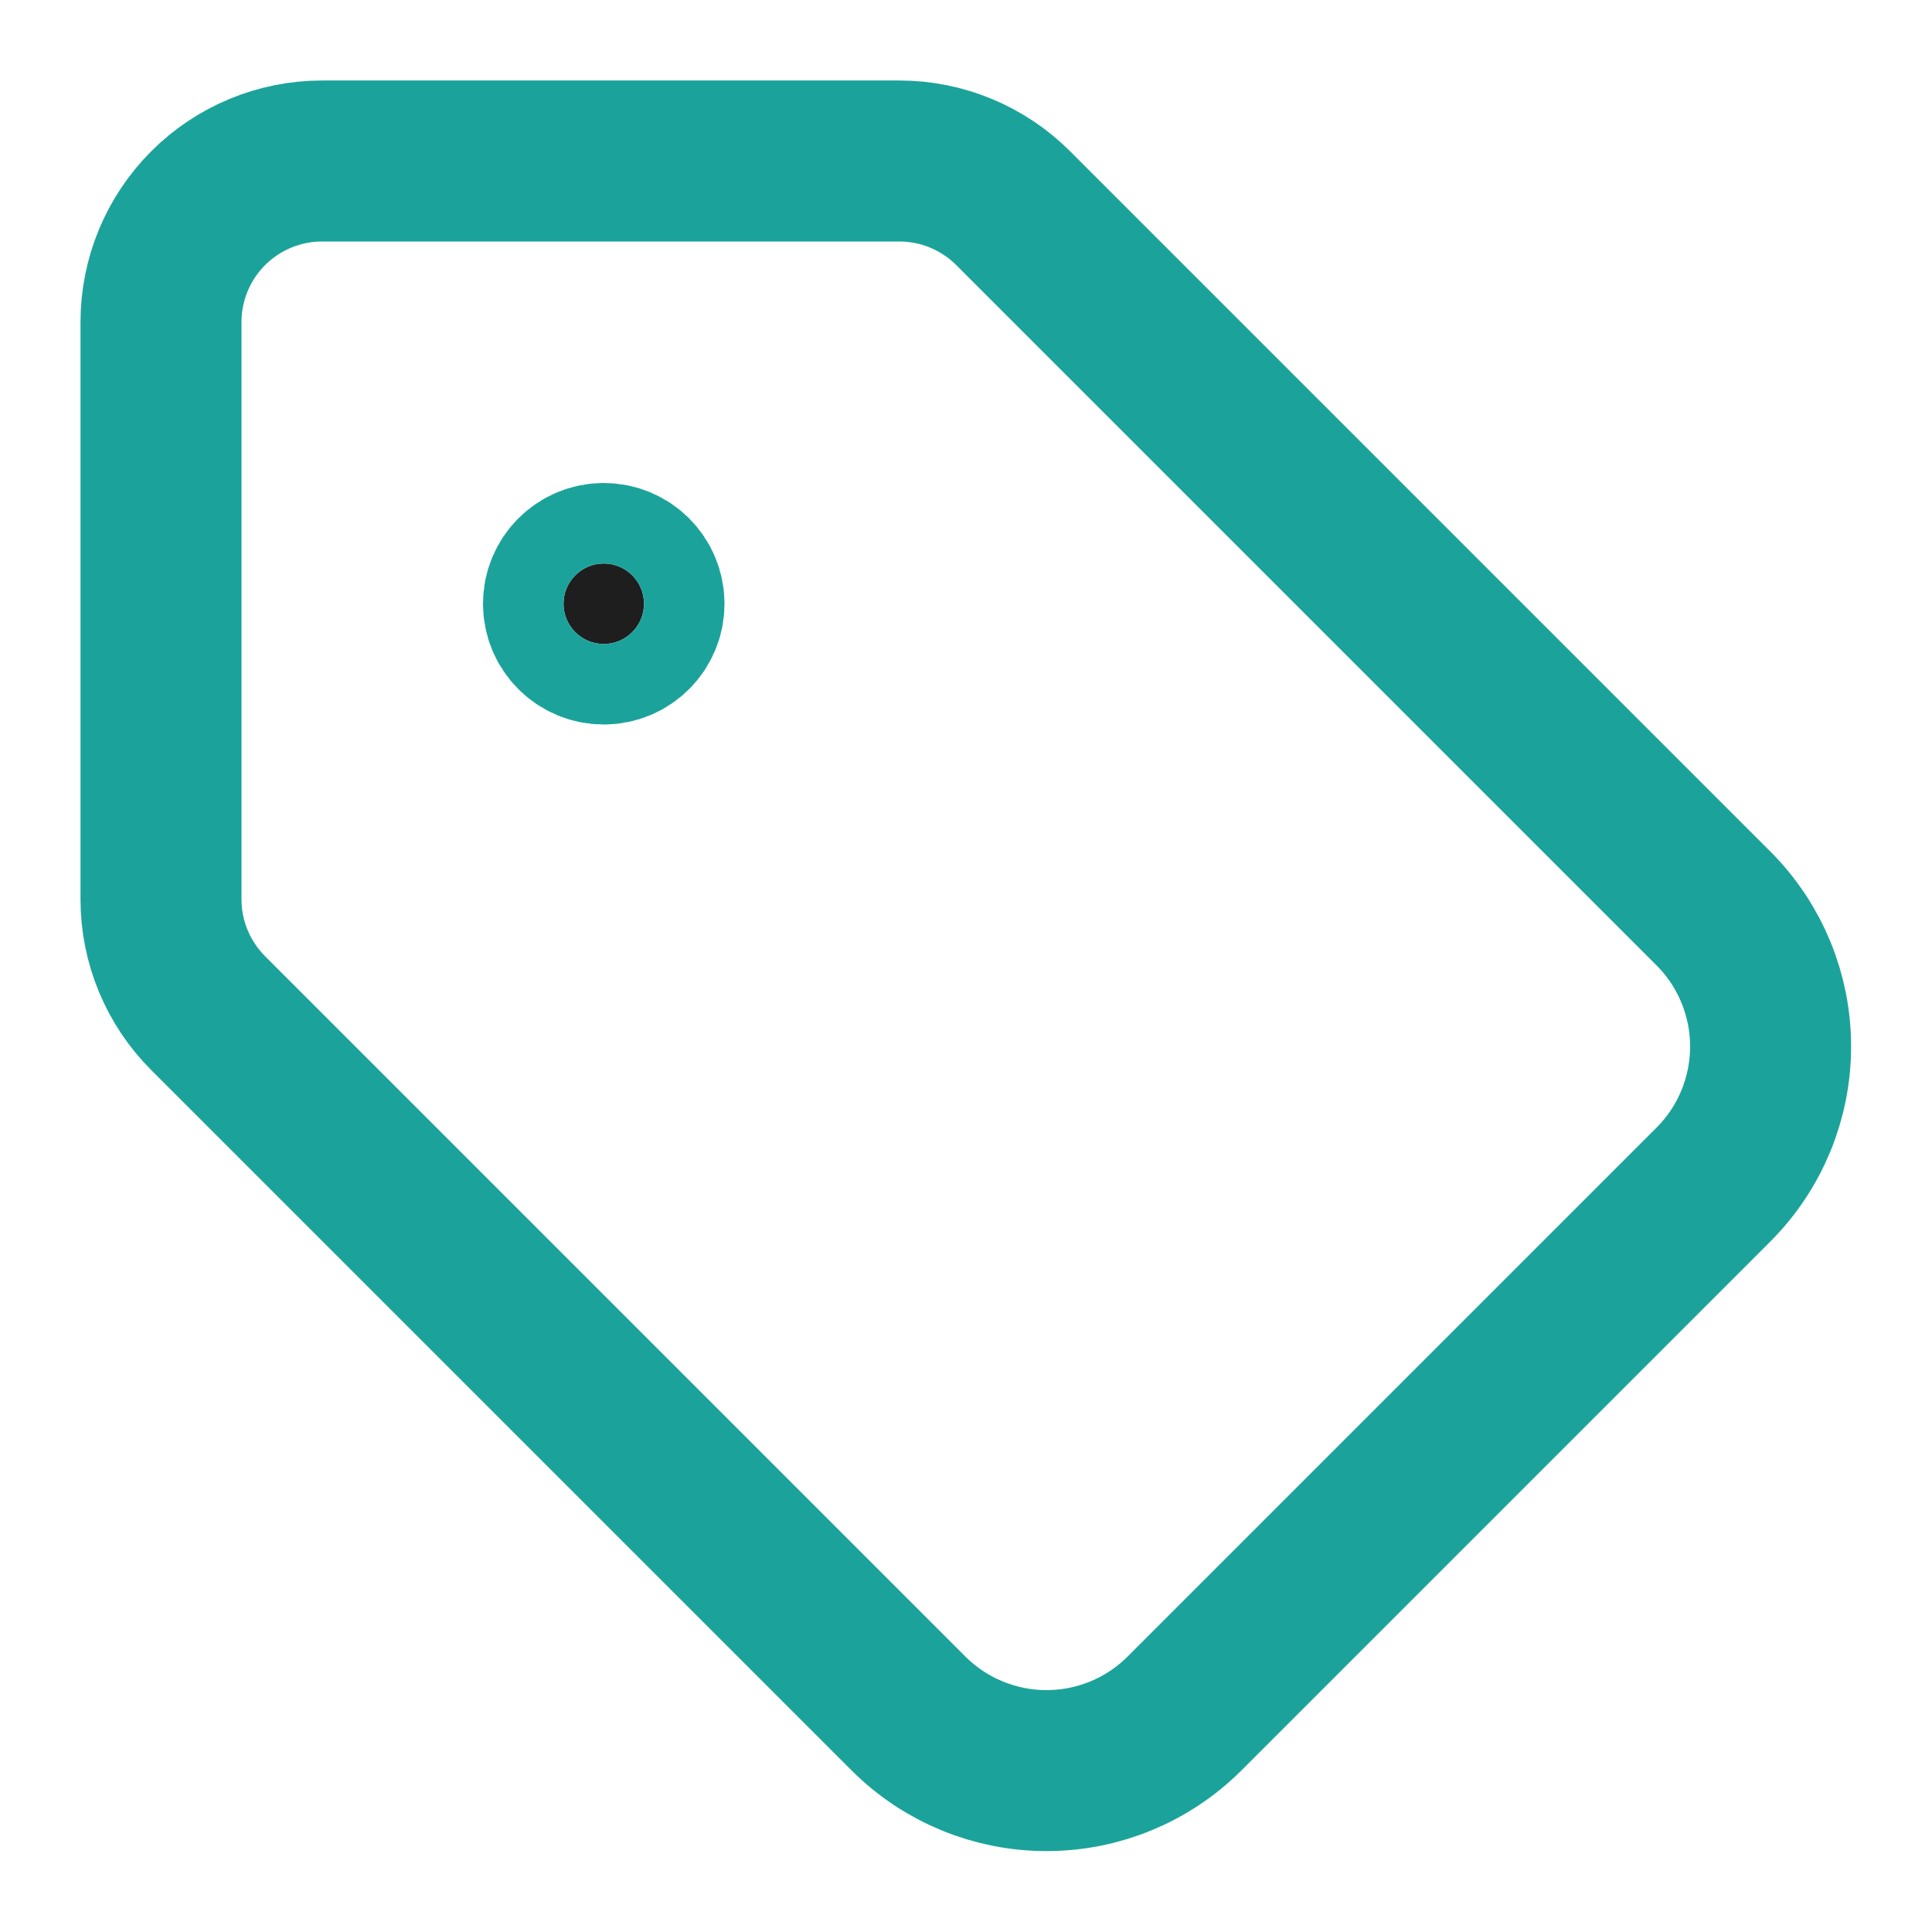
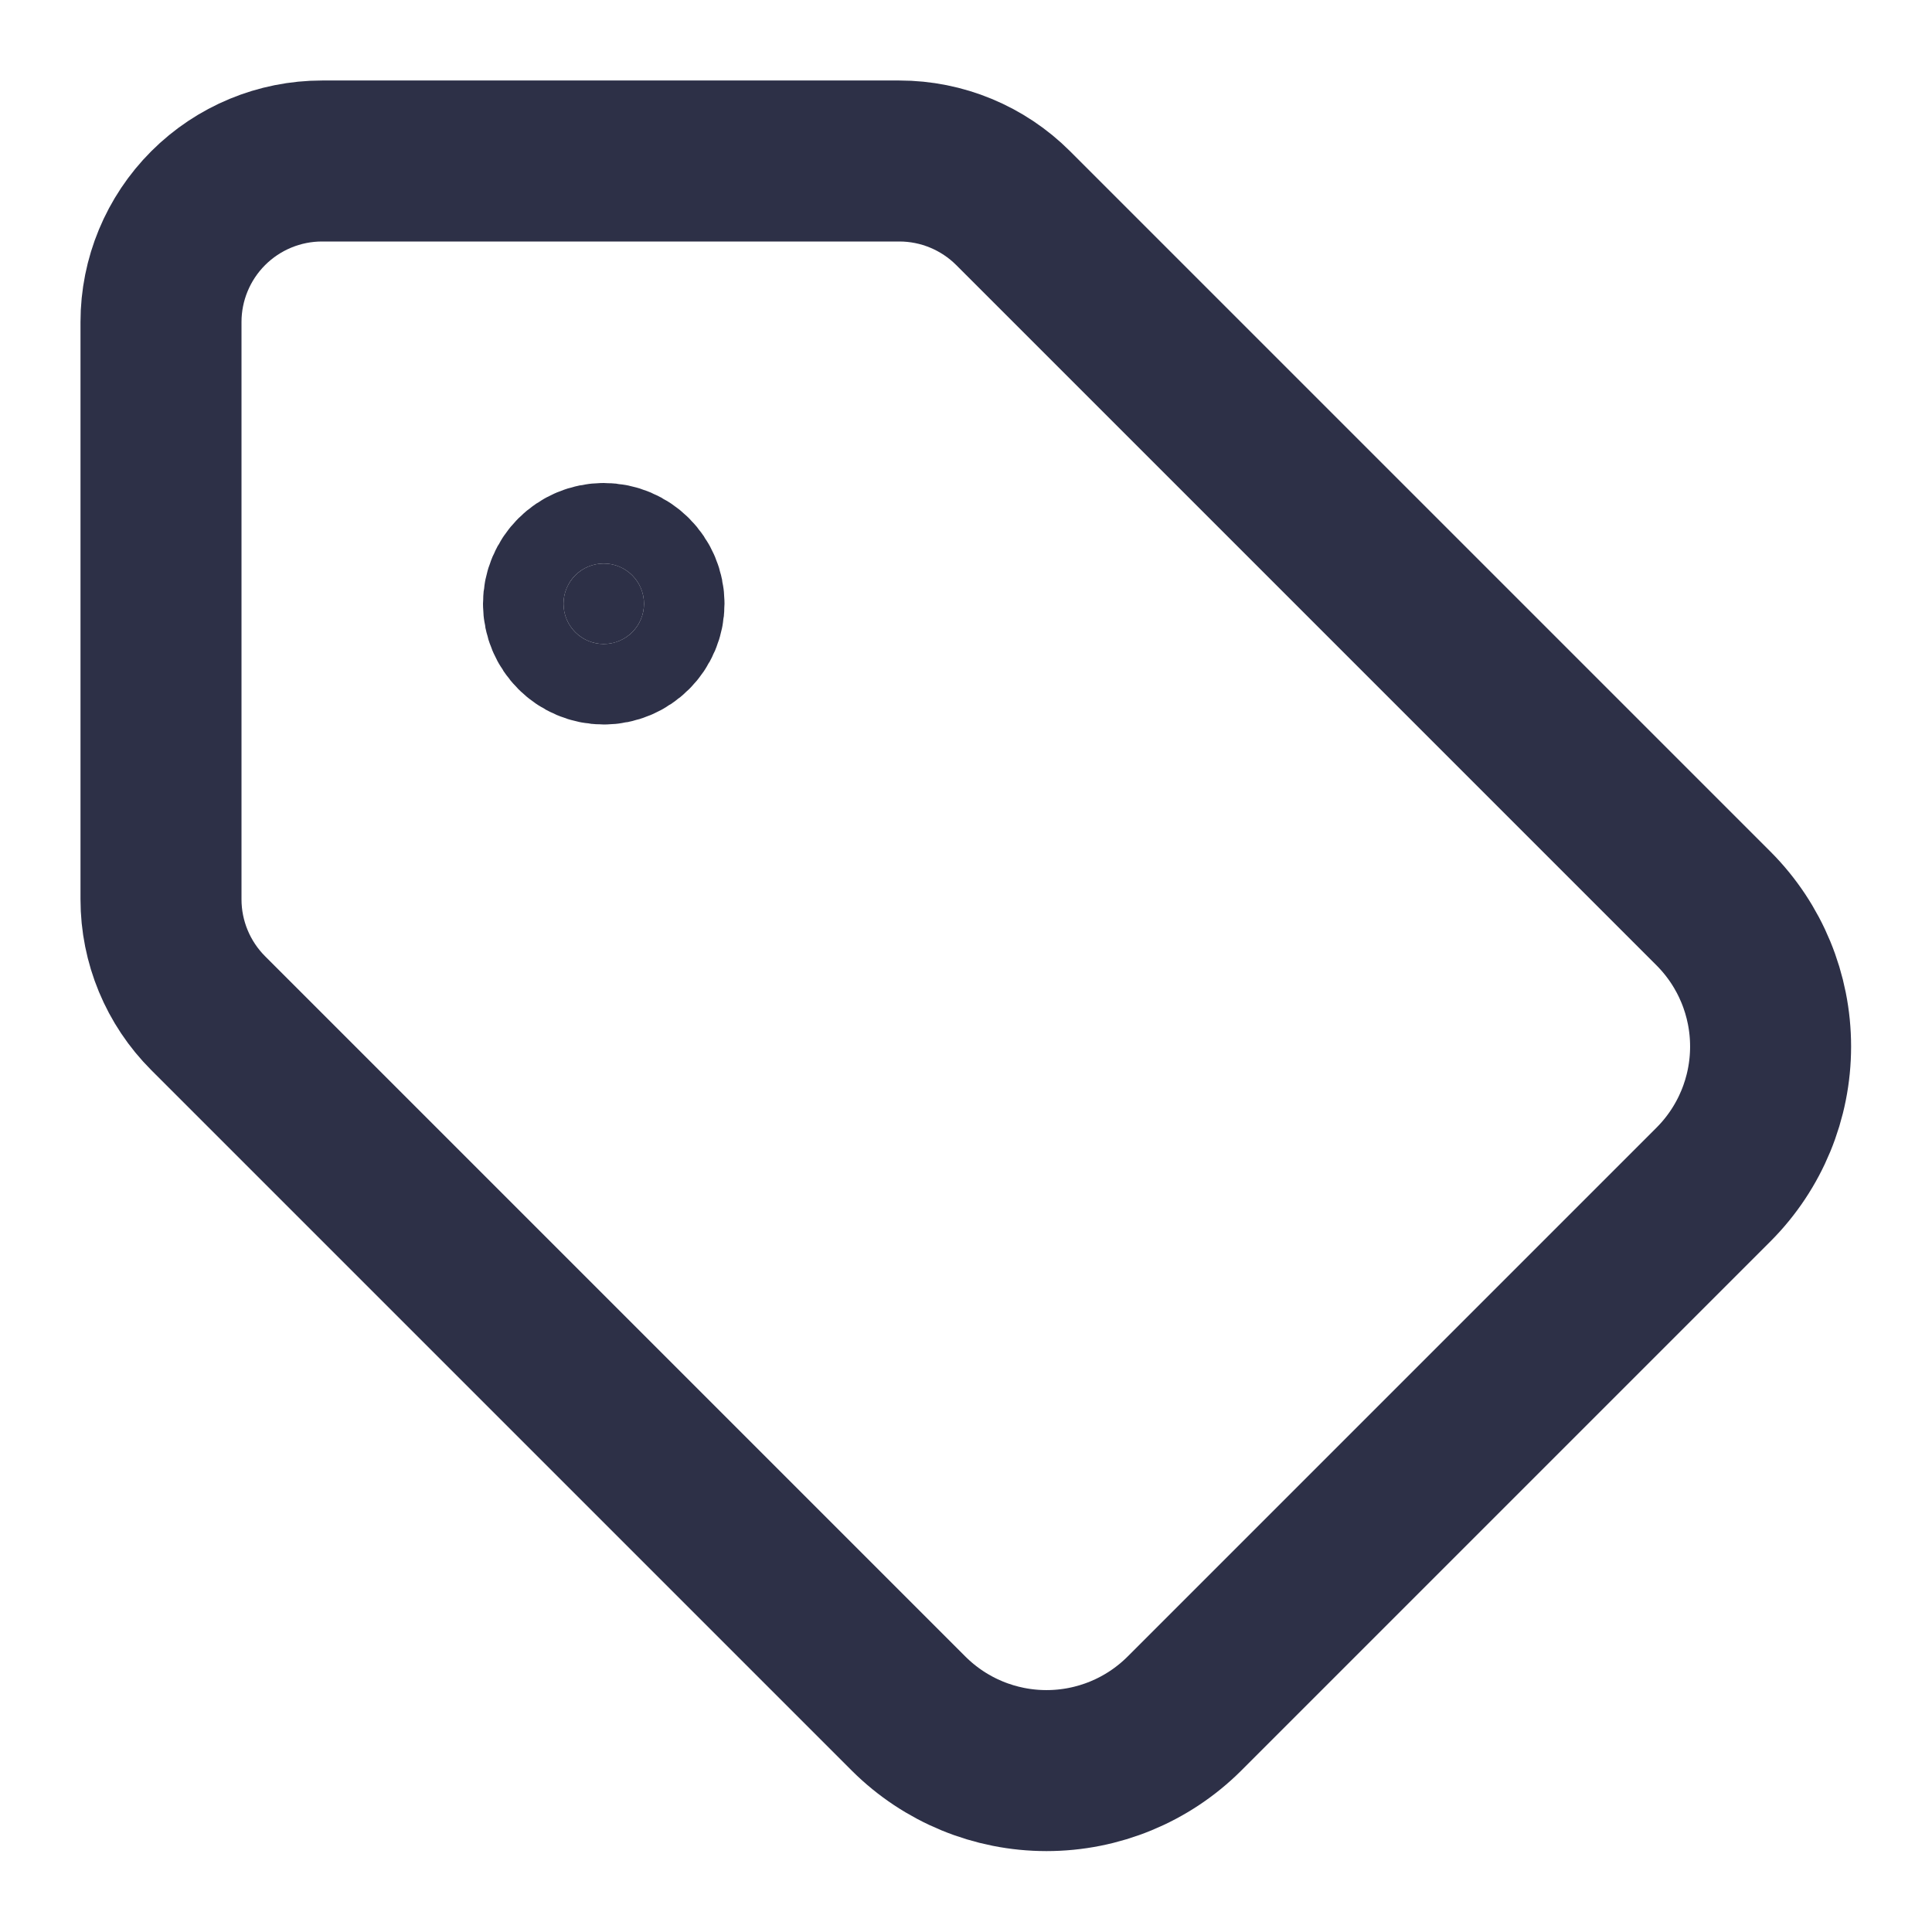
<svg xmlns="http://www.w3.org/2000/svg" width="24" height="24" viewBox="0 0 24 24" fill="none">
-   <path d="M7.5 8C7.776 8 8 7.776 8 7.5C8 7.224 7.776 7 7.5 7C7.224 7 7 7.224 7 7.5C7 7.776 7.224 8 7.5 8Z" fill="#1E1E1E" />
-   <path d="M12.586 2.586C12.211 2.211 11.702 2 11.172 2H4C3.47 2 2.961 2.211 2.586 2.586C2.211 2.961 2 3.47 2 4V11.172C2 11.702 2.211 12.211 2.586 12.586L11.29 21.29C11.745 21.742 12.359 21.995 13 21.995C13.641 21.995 14.255 21.742 14.71 21.29L21.29 14.71C21.742 14.255 21.995 13.641 21.995 13C21.995 12.359 21.742 11.745 21.29 11.29L12.586 2.586Z" stroke="#1BA39B" stroke-width="2" stroke-linecap="round" stroke-linejoin="round" />
-   <path d="M7.5 8C7.776 8 8 7.776 8 7.5C8 7.224 7.776 7 7.5 7C7.224 7 7 7.224 7 7.5C7 7.776 7.224 8 7.5 8Z" stroke="#1BA39B" stroke-width="2" stroke-linecap="round" stroke-linejoin="round" />
+   <path d="M7.5 8C7.776 8 8 7.776 8 7.5C8 7.224 7.776 7 7.5 7C7.224 7 7 7.224 7 7.5C7 7.776 7.224 8 7.5 8Z" fill="#2D3047" />
+   <path d="M12.586 2.586C12.211 2.211 11.702 2 11.172 2H4C3.47 2 2.961 2.211 2.586 2.586C2.211 2.961 2 3.47 2 4V11.172C2 11.702 2.211 12.211 2.586 12.586L11.29 21.29C11.745 21.742 12.359 21.995 13 21.995C13.641 21.995 14.255 21.742 14.71 21.29L21.29 14.71C21.742 14.255 21.995 13.641 21.995 13C21.995 12.359 21.742 11.745 21.29 11.29L12.586 2.586Z" stroke="#2D3047" stroke-width="2" stroke-linecap="round" stroke-linejoin="round" />
+   <path d="M7.5 8C7.776 8 8 7.776 8 7.5C8 7.224 7.776 7 7.5 7C7.224 7 7 7.224 7 7.5C7 7.776 7.224 8 7.5 8Z" stroke="#2D3047" stroke-width="2" stroke-linecap="round" stroke-linejoin="round" />
</svg>
